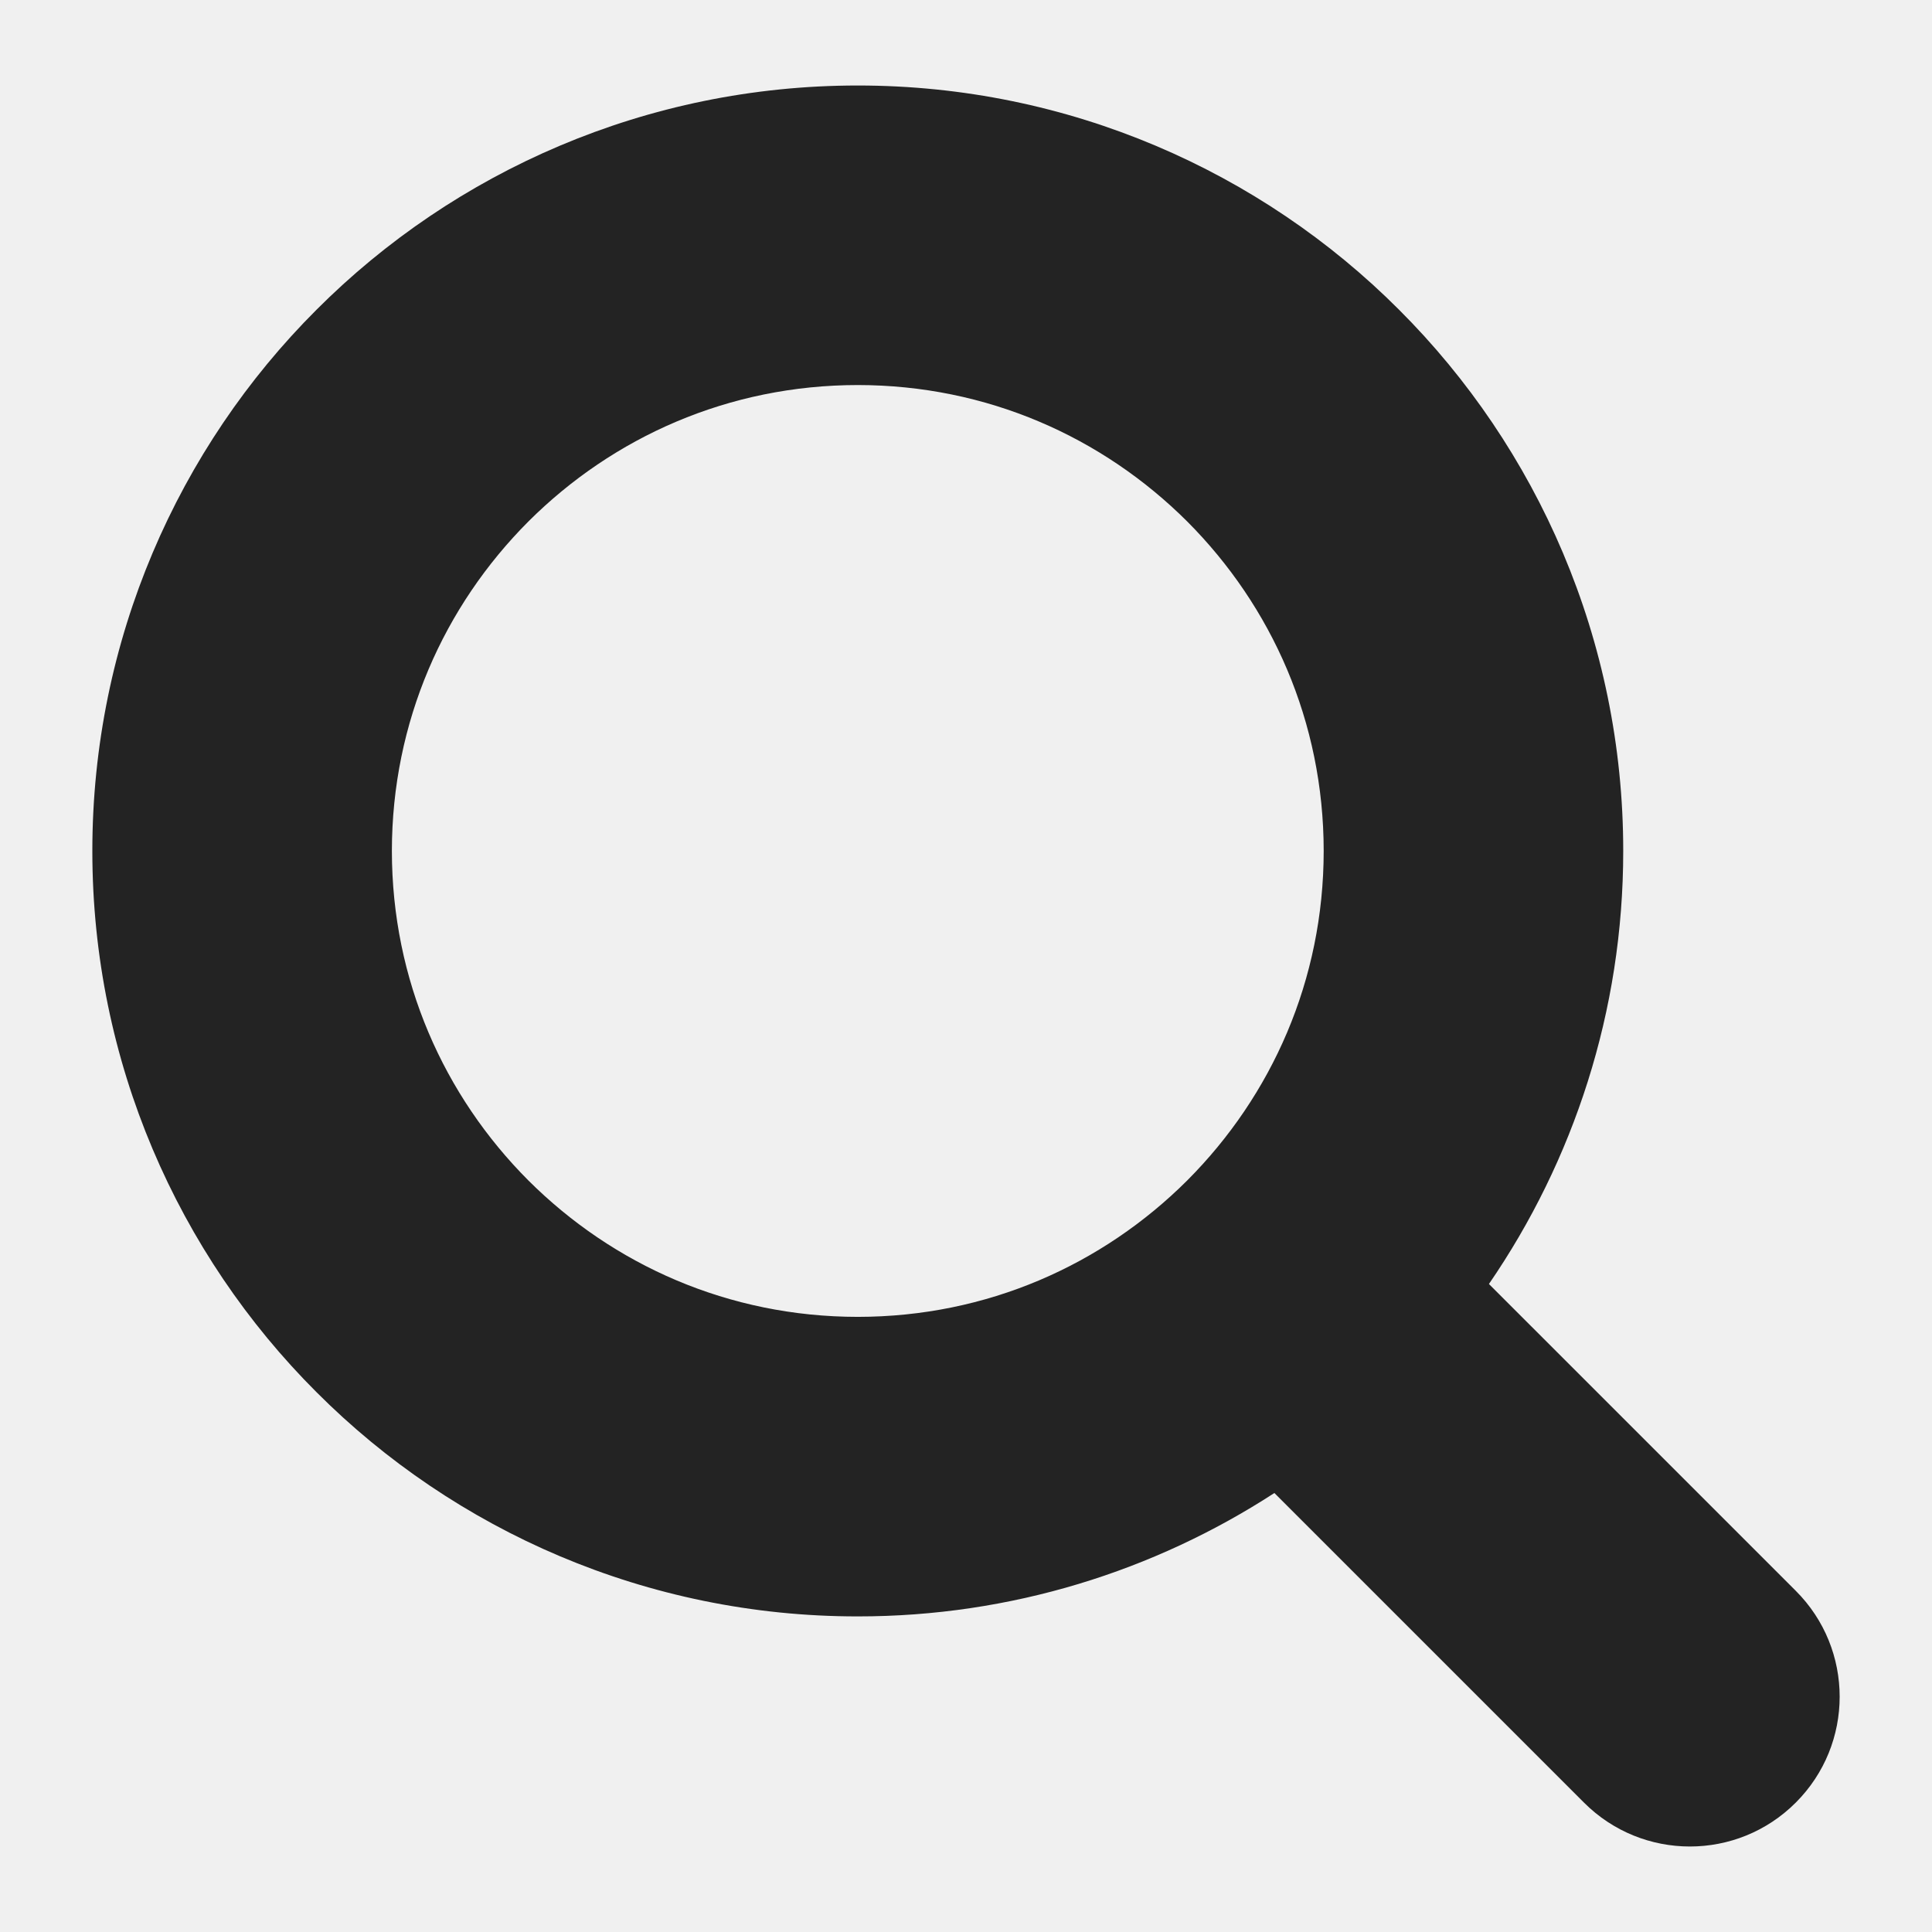
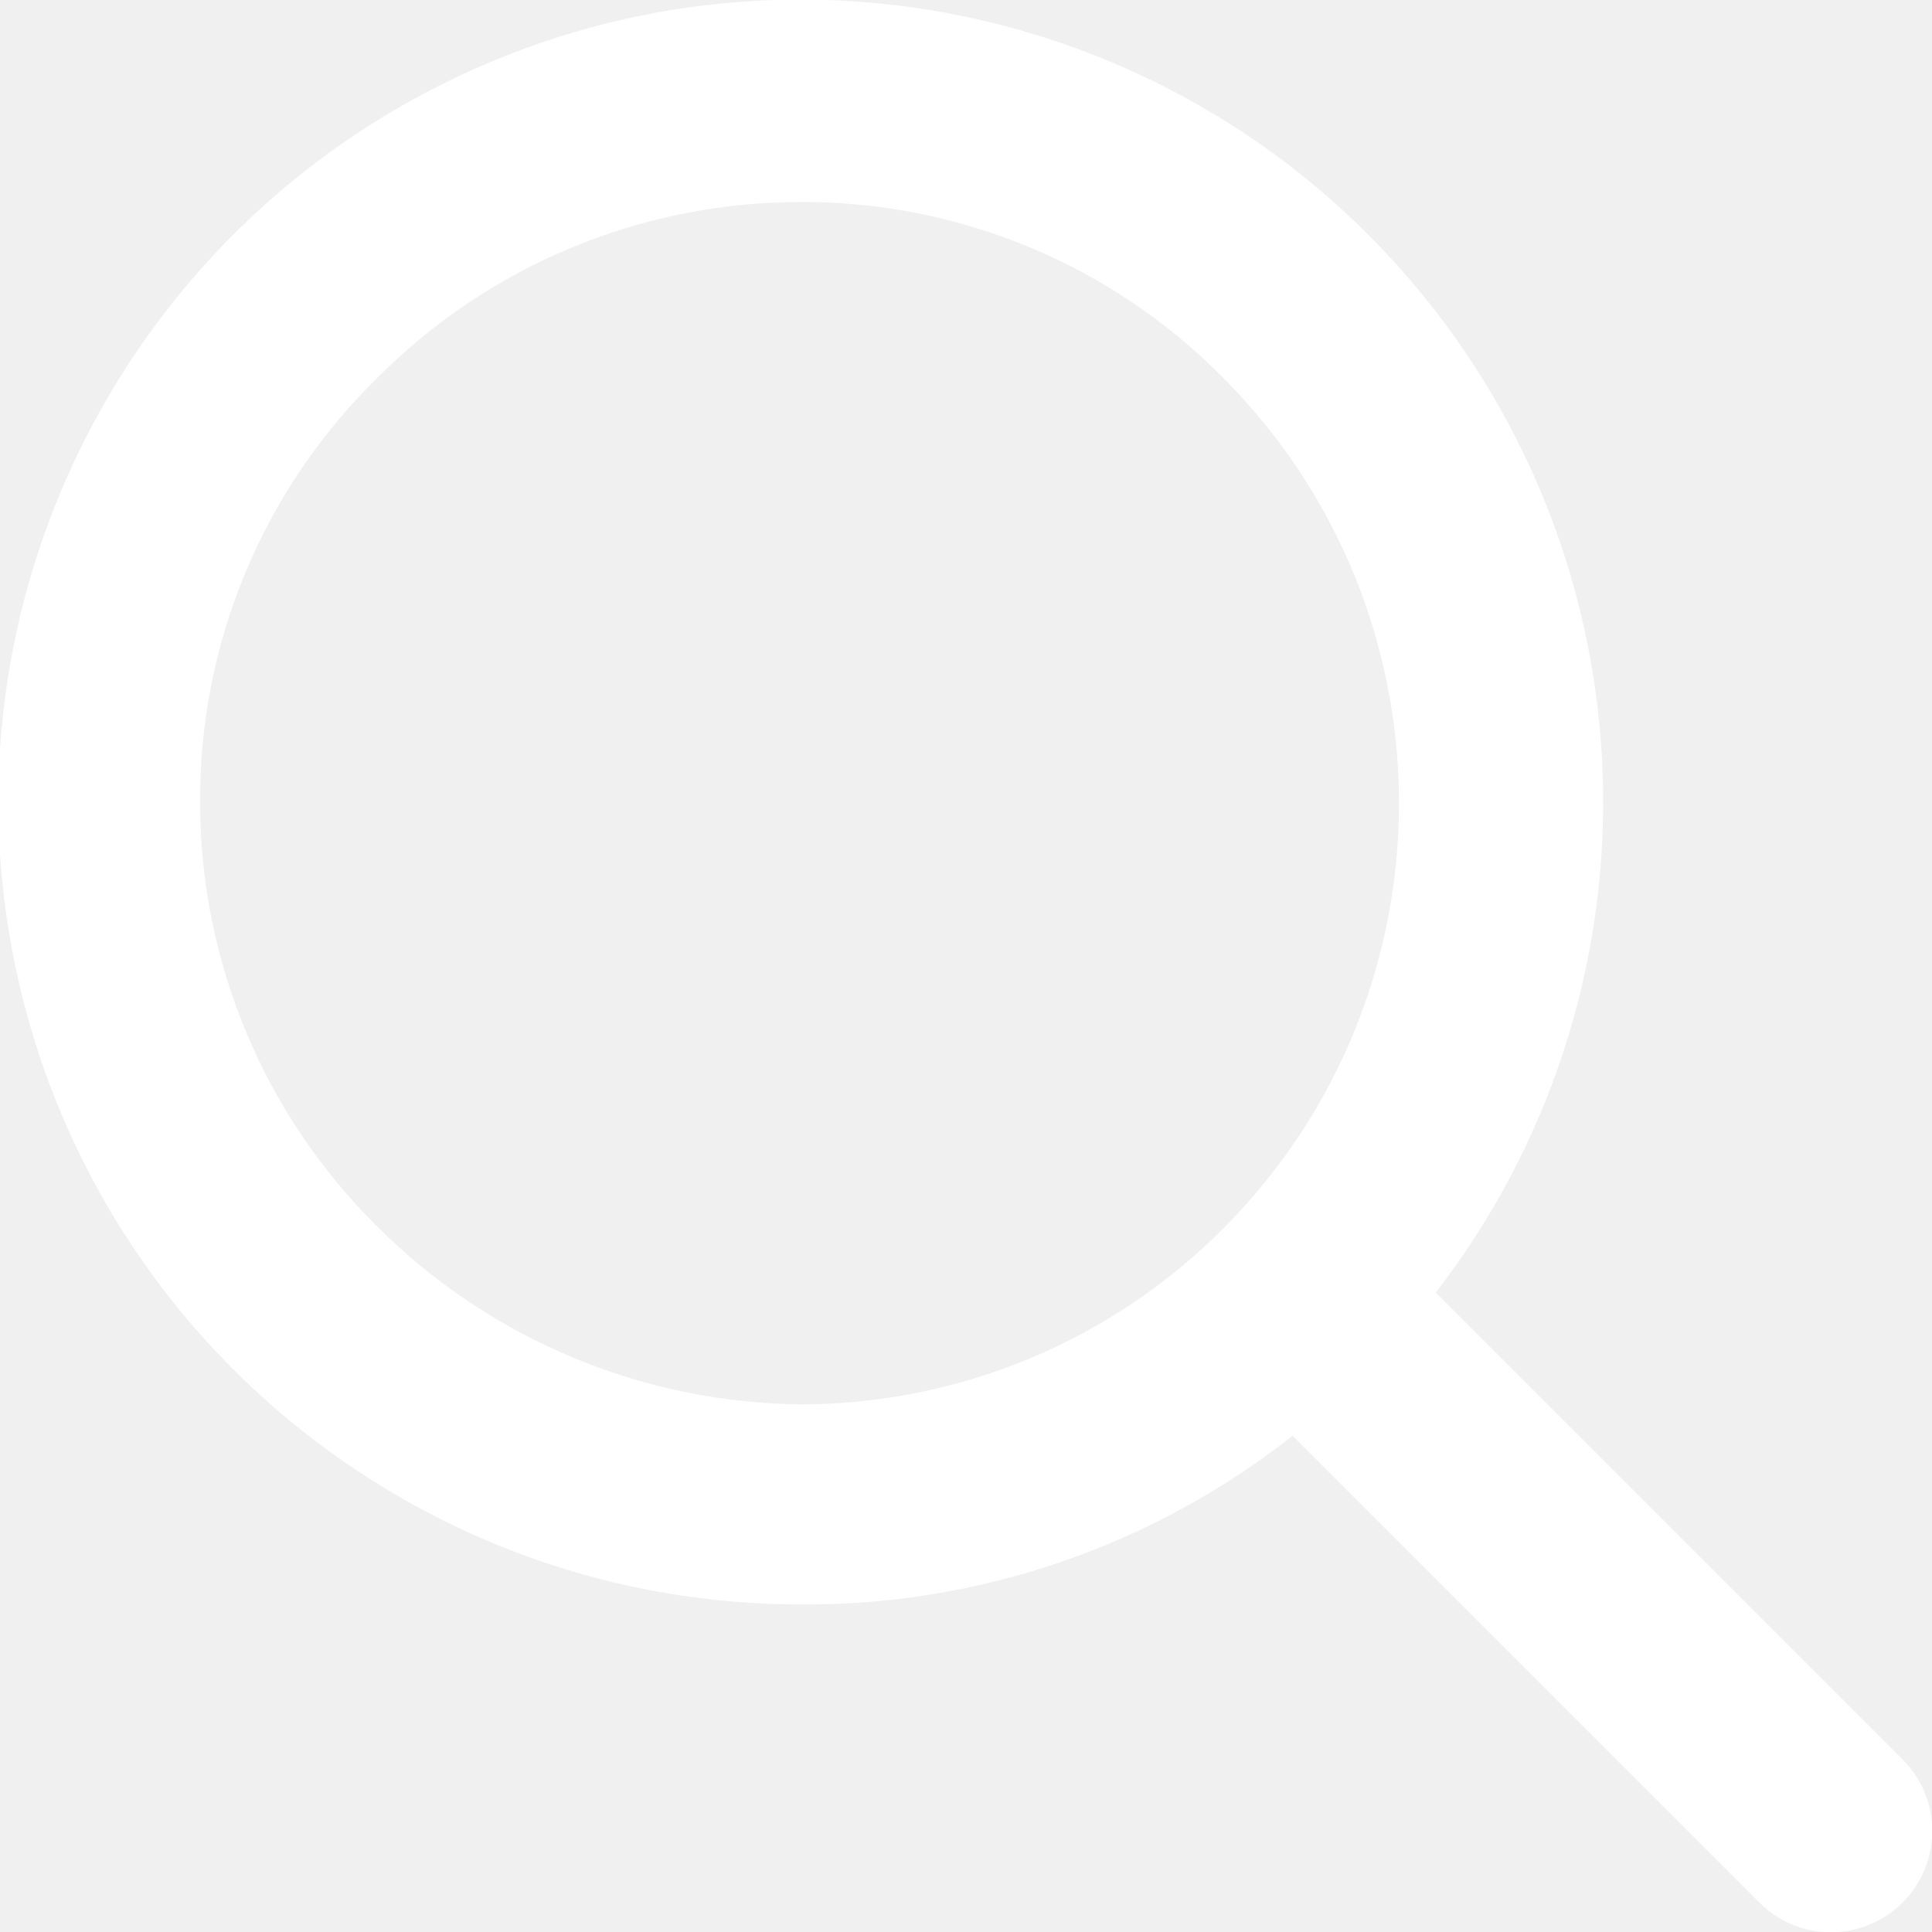
- <svg xmlns="http://www.w3.org/2000/svg" enable-background="new 0 0 128 128" height="128px" id="Layer_1" version="1.1" viewBox="0 0 128 128" width="128px" xml:space="preserve">
-   <path d="M118.975,105.396L98.646,85.068c5.603-8.161,8.9-18.067,8.897-28.689  c0.005-13.972-5.692-26.713-14.854-35.86c-9.146-9.161-21.887-14.858-35.86-14.854c-13.972-0.004-26.713,5.692-35.858,14.854  C11.81,29.665,6.114,42.406,6.118,56.379C6.114,70.353,11.81,83.093,20.972,92.238c9.146,9.162,21.887,14.859,35.858,14.853  c10.157,0.004,19.654-3.015,27.601-8.175l20.512,20.511c3.875,3.878,10.157,3.878,14.031,0  C122.852,115.553,122.852,109.271,118.975,105.396z M35.004,78.206c-5.601-5.616-9.036-13.272-9.041-21.827  c0.005-8.555,3.44-16.21,9.042-21.827c5.617-5.602,13.271-9.037,21.825-9.042c8.556,0.005,16.21,3.44,21.828,9.041  c5.601,5.618,9.036,13.272,9.04,21.828c-0.004,8.555-3.439,16.211-9.04,21.827c-5.617,5.602-13.271,9.036-21.828,9.04  C48.276,87.242,40.622,83.808,35.004,78.206z" fill="#232323" />
+ <svg xmlns="http://www.w3.org/2000/svg" id="search-icon" viewBox="0 0 98.5 98.5">
+   <defs>
+     <style>.cls-1{fill:#fff;}</style>
+   </defs>
+   <path class="cls-1" d="M97,89.7A5.16,5.16,0,0,1,89.7,97L65.9,73.2a40.09,40.09,0,0,1-25,8.6A40.91,40.91,0,1,1,73.2,65.9ZM62.4,62.6a30.72,30.72,0,0,0,0-43.3,30.08,30.08,0,0,0-21.6-9,30.43,30.43,0,0,0-21.6,9,30.08,30.08,0,0,0-9,21.6,30.43,30.43,0,0,0,9,21.6,31,31,0,0,0,21.6,9.1A30.43,30.43,0,0,0,62.4,62.6Z" />
</svg>
